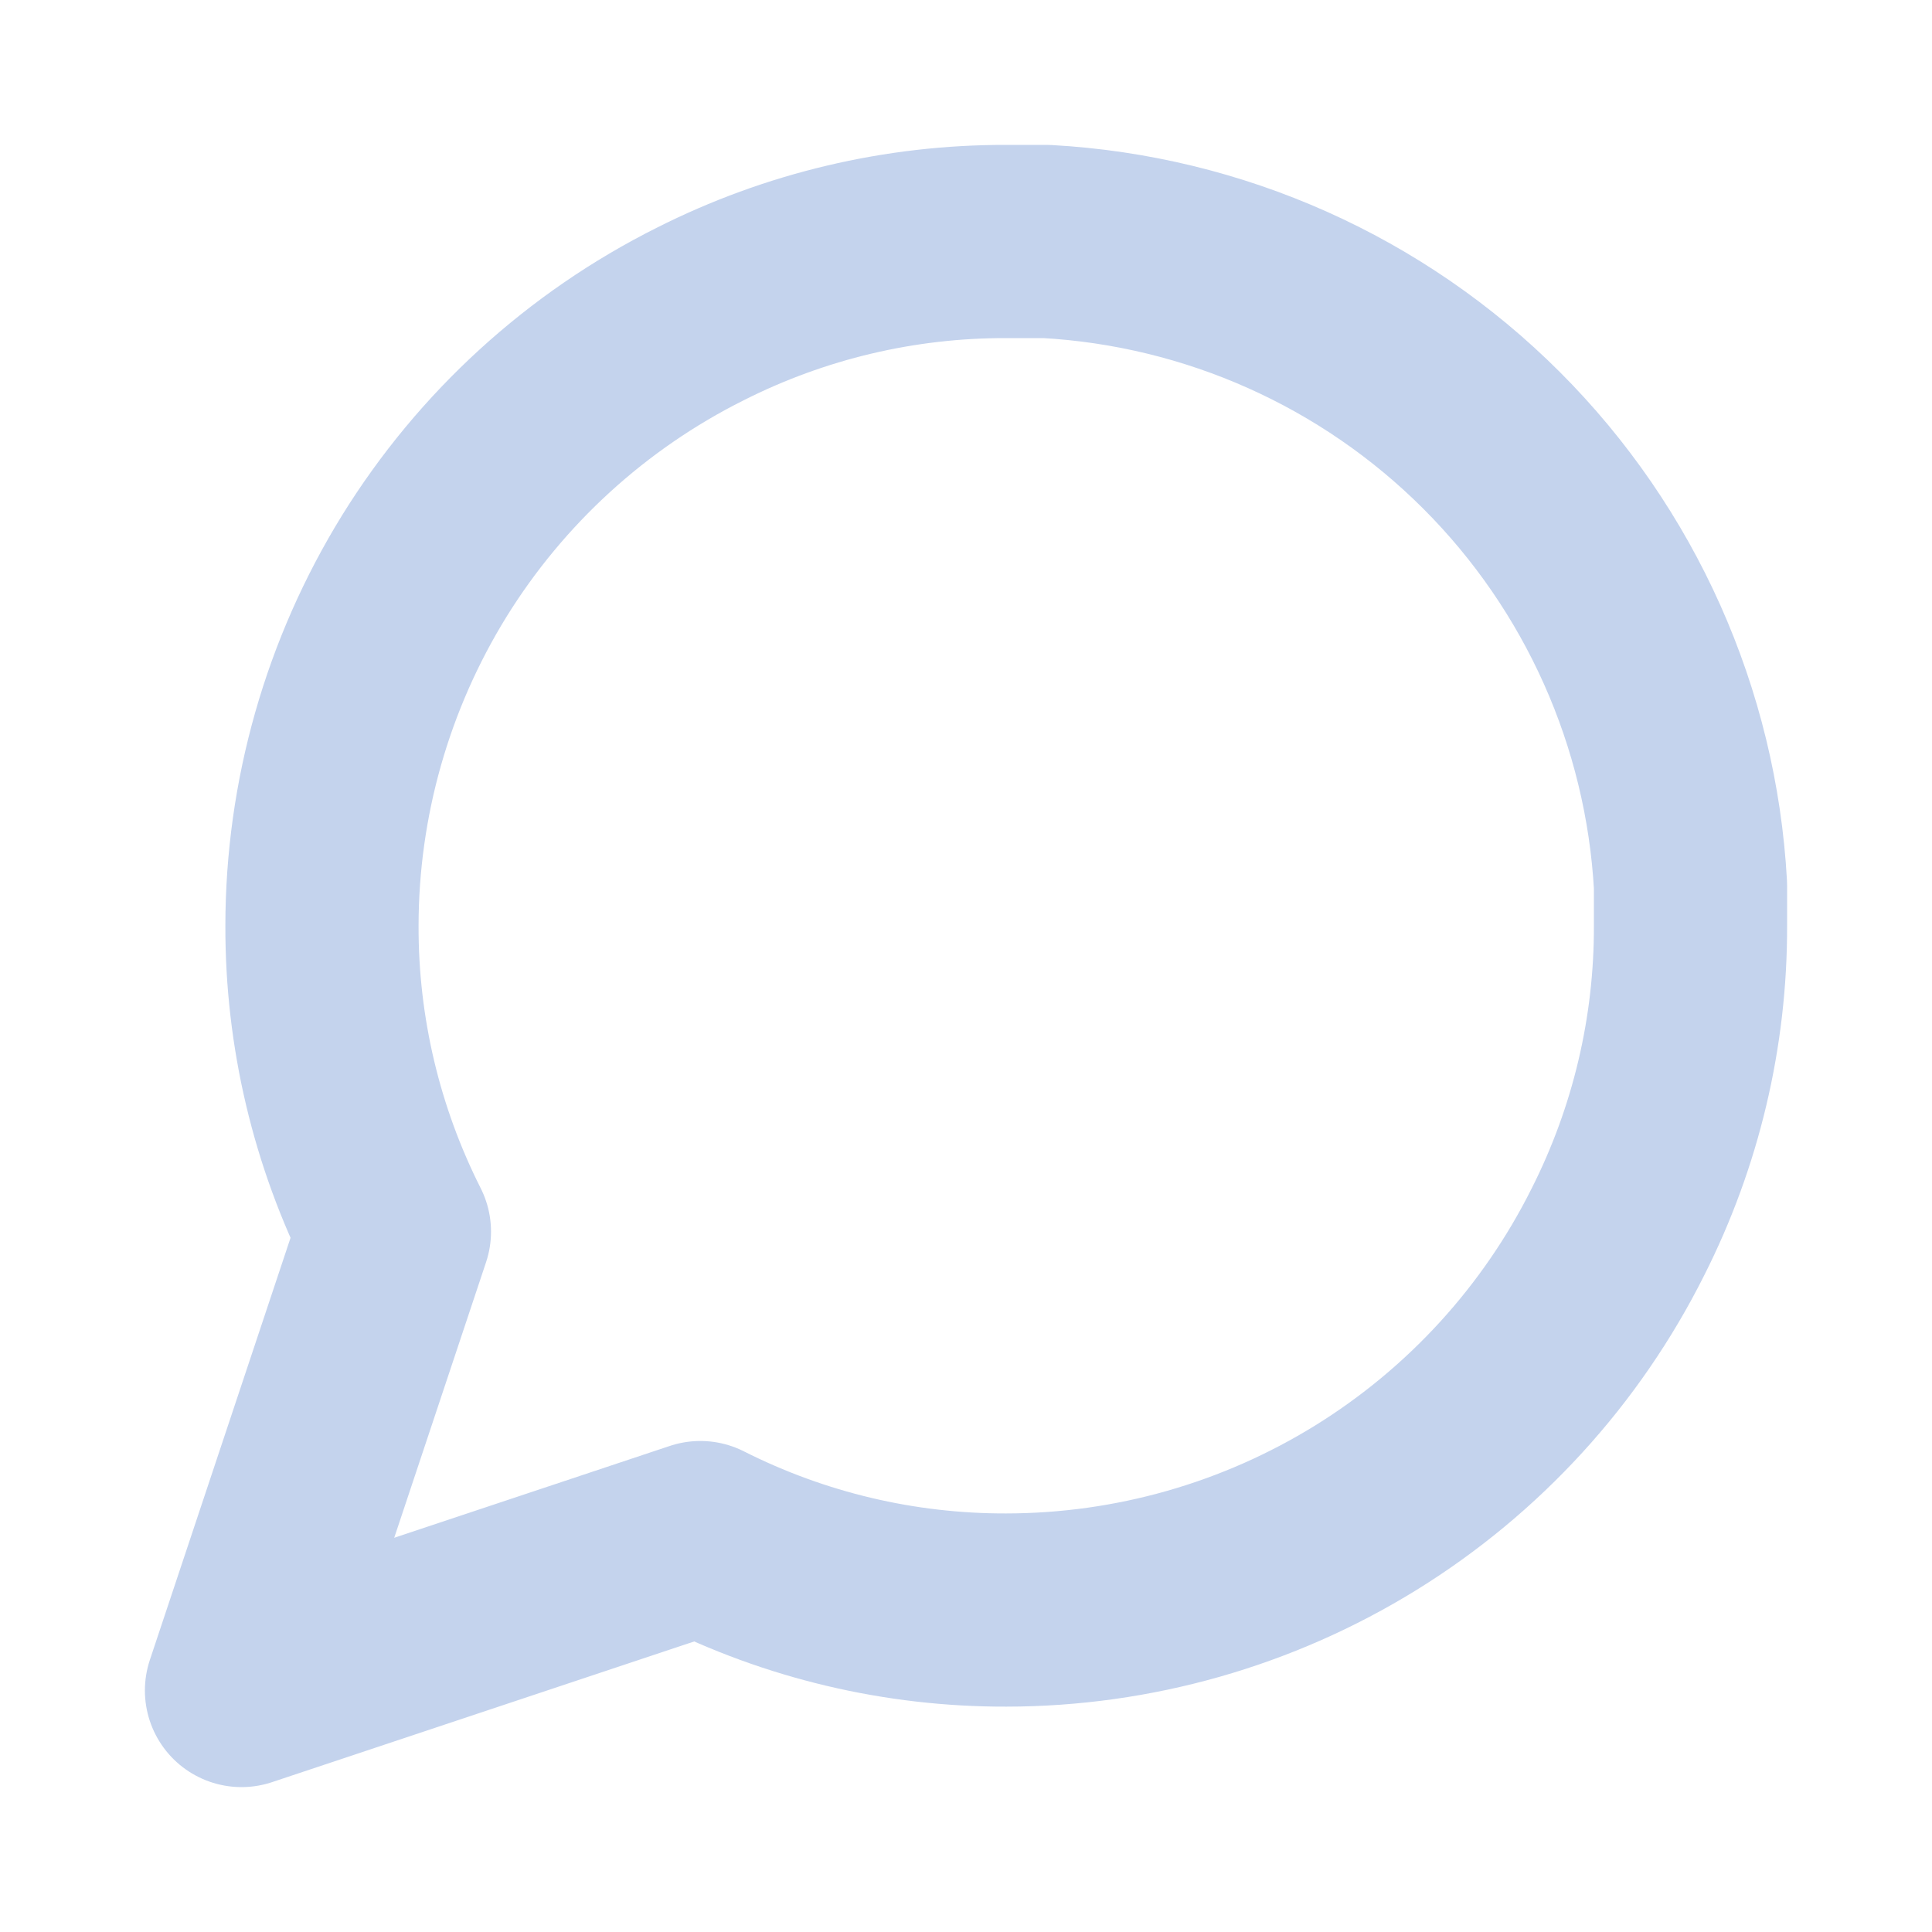
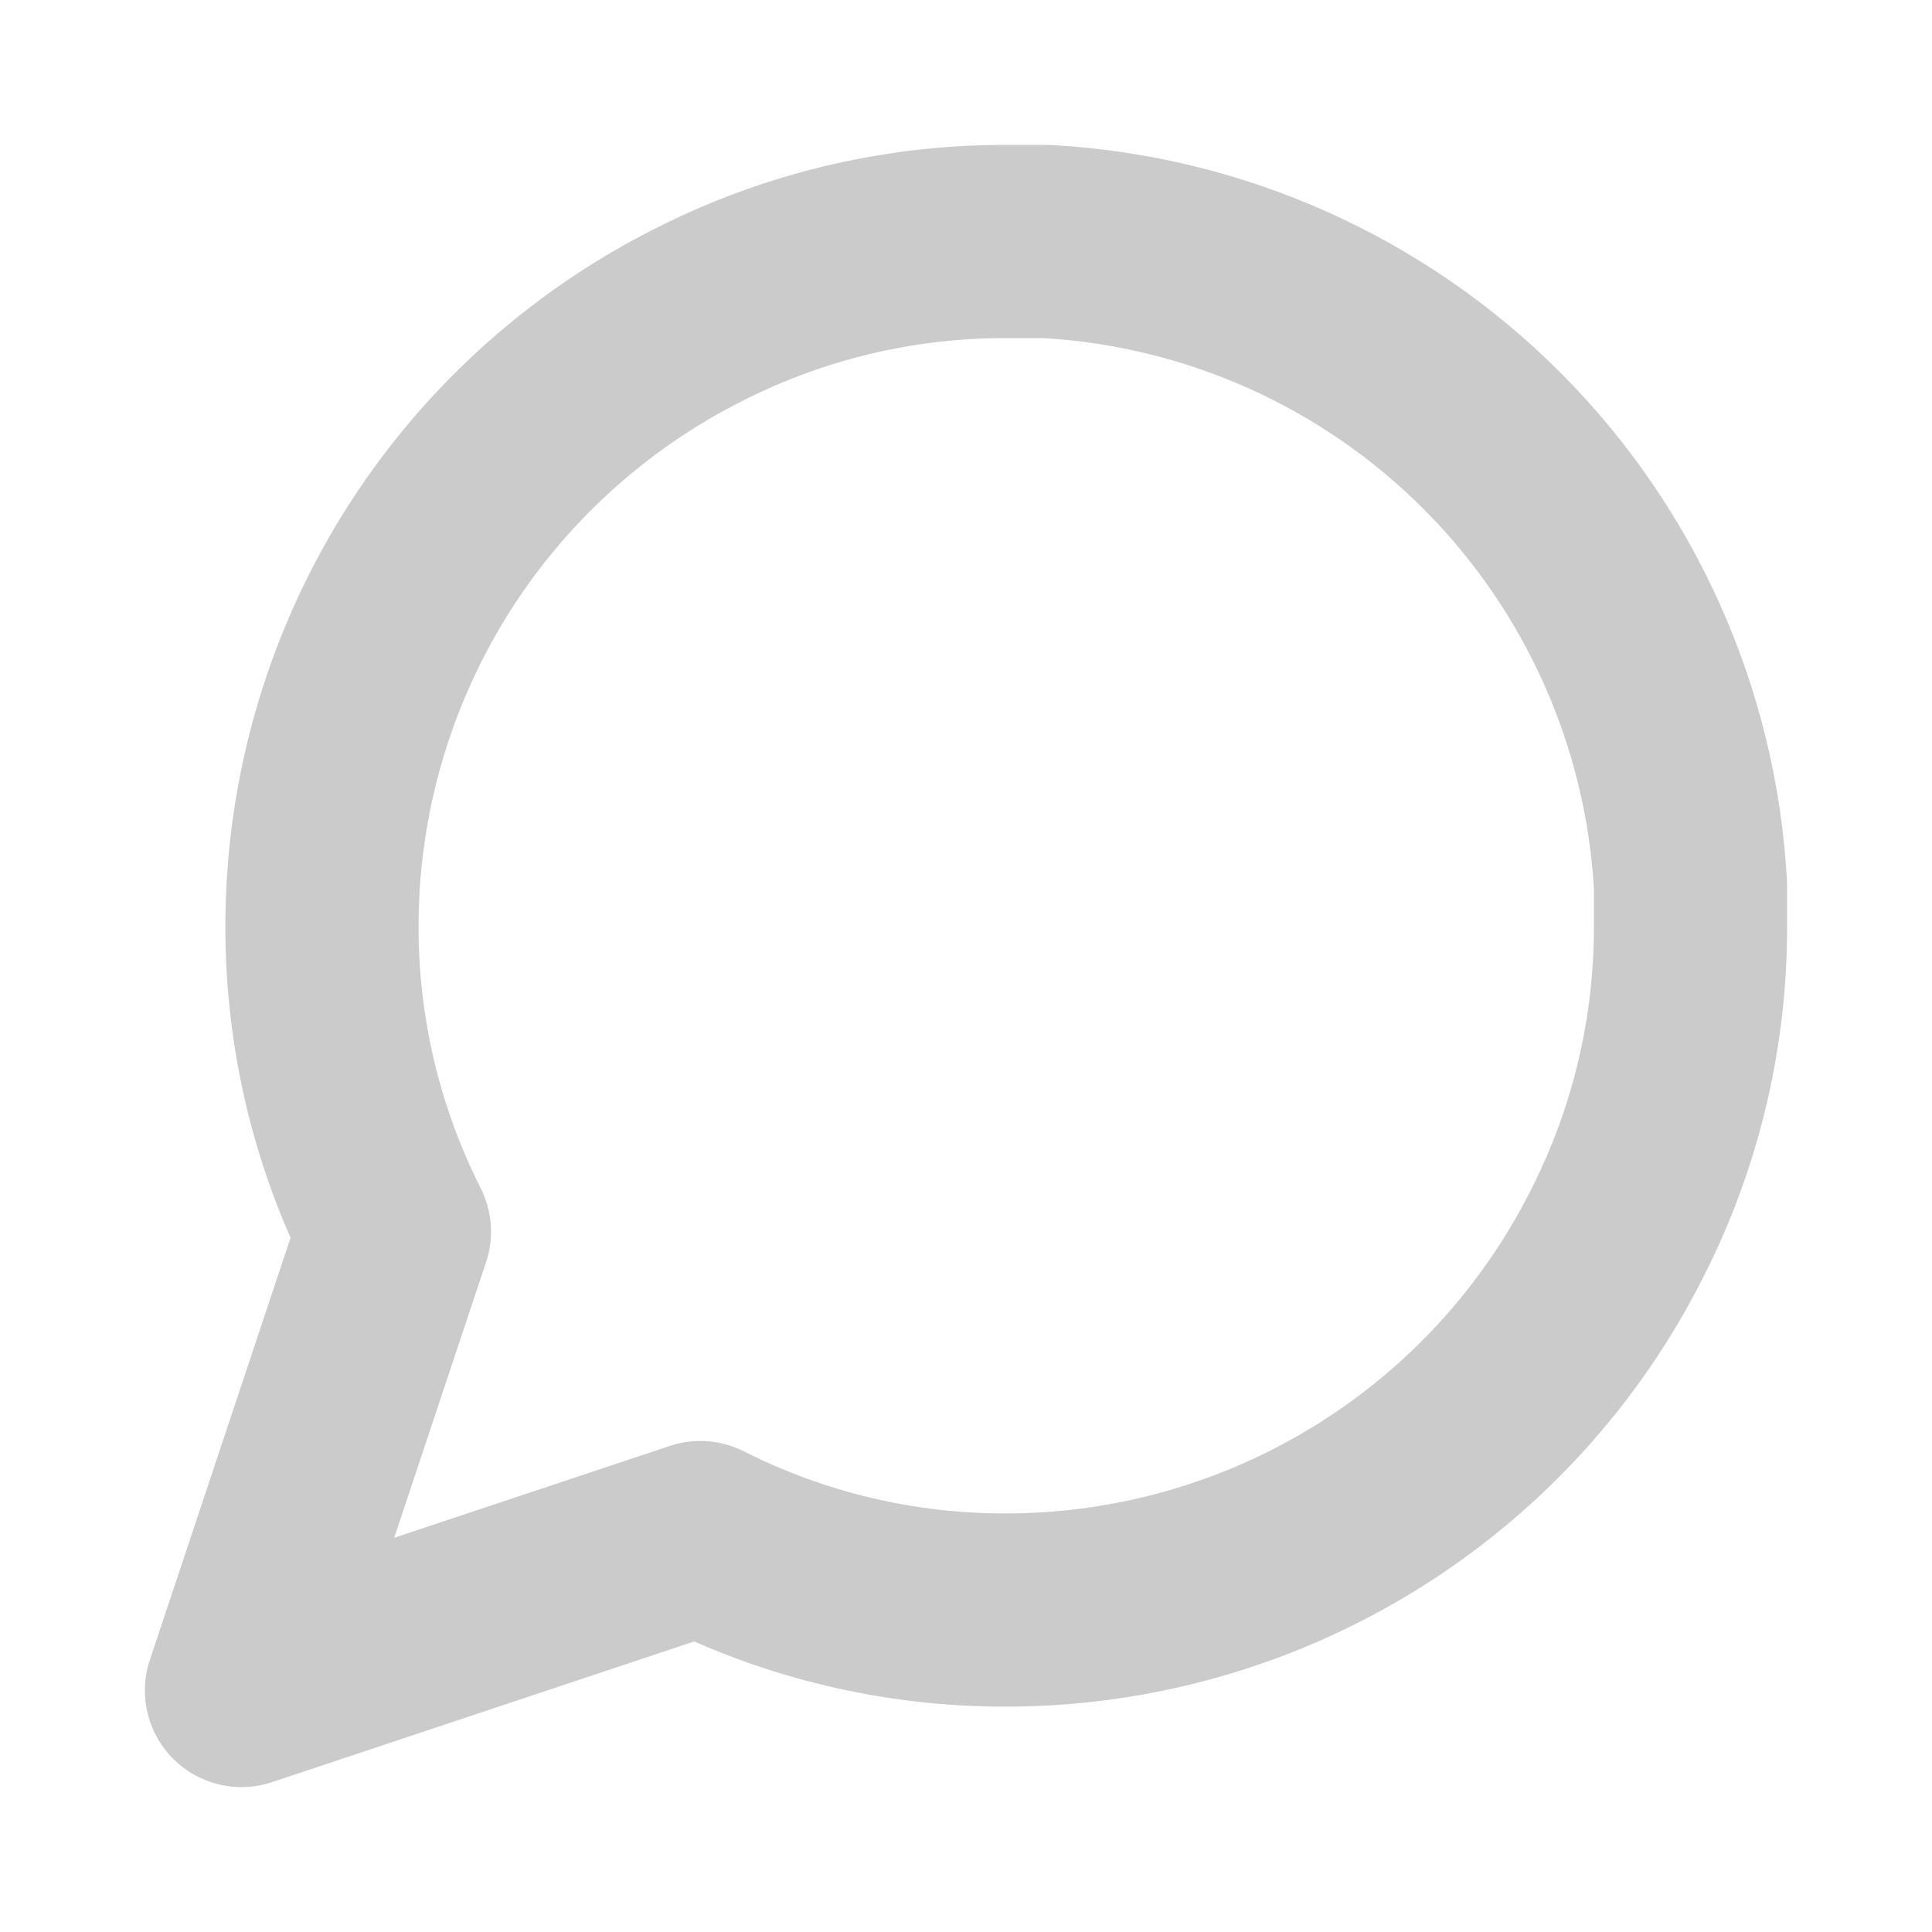
<svg xmlns="http://www.w3.org/2000/svg" width="20" height="20" viewBox="0 0 20 20" fill="none">
  <g id="tool">
-     <path id="Vector" d="M17.5 9.583C17.503 10.683 17.246 11.768 16.75 12.75C16.162 13.927 15.258 14.916 14.139 15.608C13.021 16.299 11.732 16.666 10.417 16.667C9.317 16.67 8.232 16.413 7.25 15.917L2.5 17.5L4.083 12.75C3.587 11.768 3.33 10.683 3.333 9.583C3.334 8.268 3.701 6.979 4.392 5.86C5.084 4.742 6.074 3.838 7.25 3.25C8.232 2.754 9.317 2.497 10.417 2.5H10.833C12.57 2.596 14.211 3.329 15.441 4.559C16.671 5.789 17.404 7.43 17.5 9.167V9.583Z" stroke="#C4D3ED" stroke-width="2" stroke-linecap="round" stroke-linejoin="round" />
+     <path id="Vector" d="M17.5 9.583C17.503 10.683 17.246 11.768 16.75 12.75C16.162 13.927 15.258 14.916 14.139 15.608C13.021 16.299 11.732 16.666 10.417 16.667C9.317 16.67 8.232 16.413 7.25 15.917L2.5 17.5L4.083 12.75C3.587 11.768 3.33 10.683 3.333 9.583C3.334 8.268 3.701 6.979 4.392 5.86C5.084 4.742 6.074 3.838 7.25 3.25C8.232 2.754 9.317 2.497 10.417 2.5H10.833C12.57 2.596 14.211 3.329 15.441 4.559C16.671 5.789 17.404 7.43 17.5 9.167V9.583Z" stroke="#CBCBCB" stroke-width="2" stroke-linecap="round" stroke-linejoin="round" />
  </g>
</svg>
